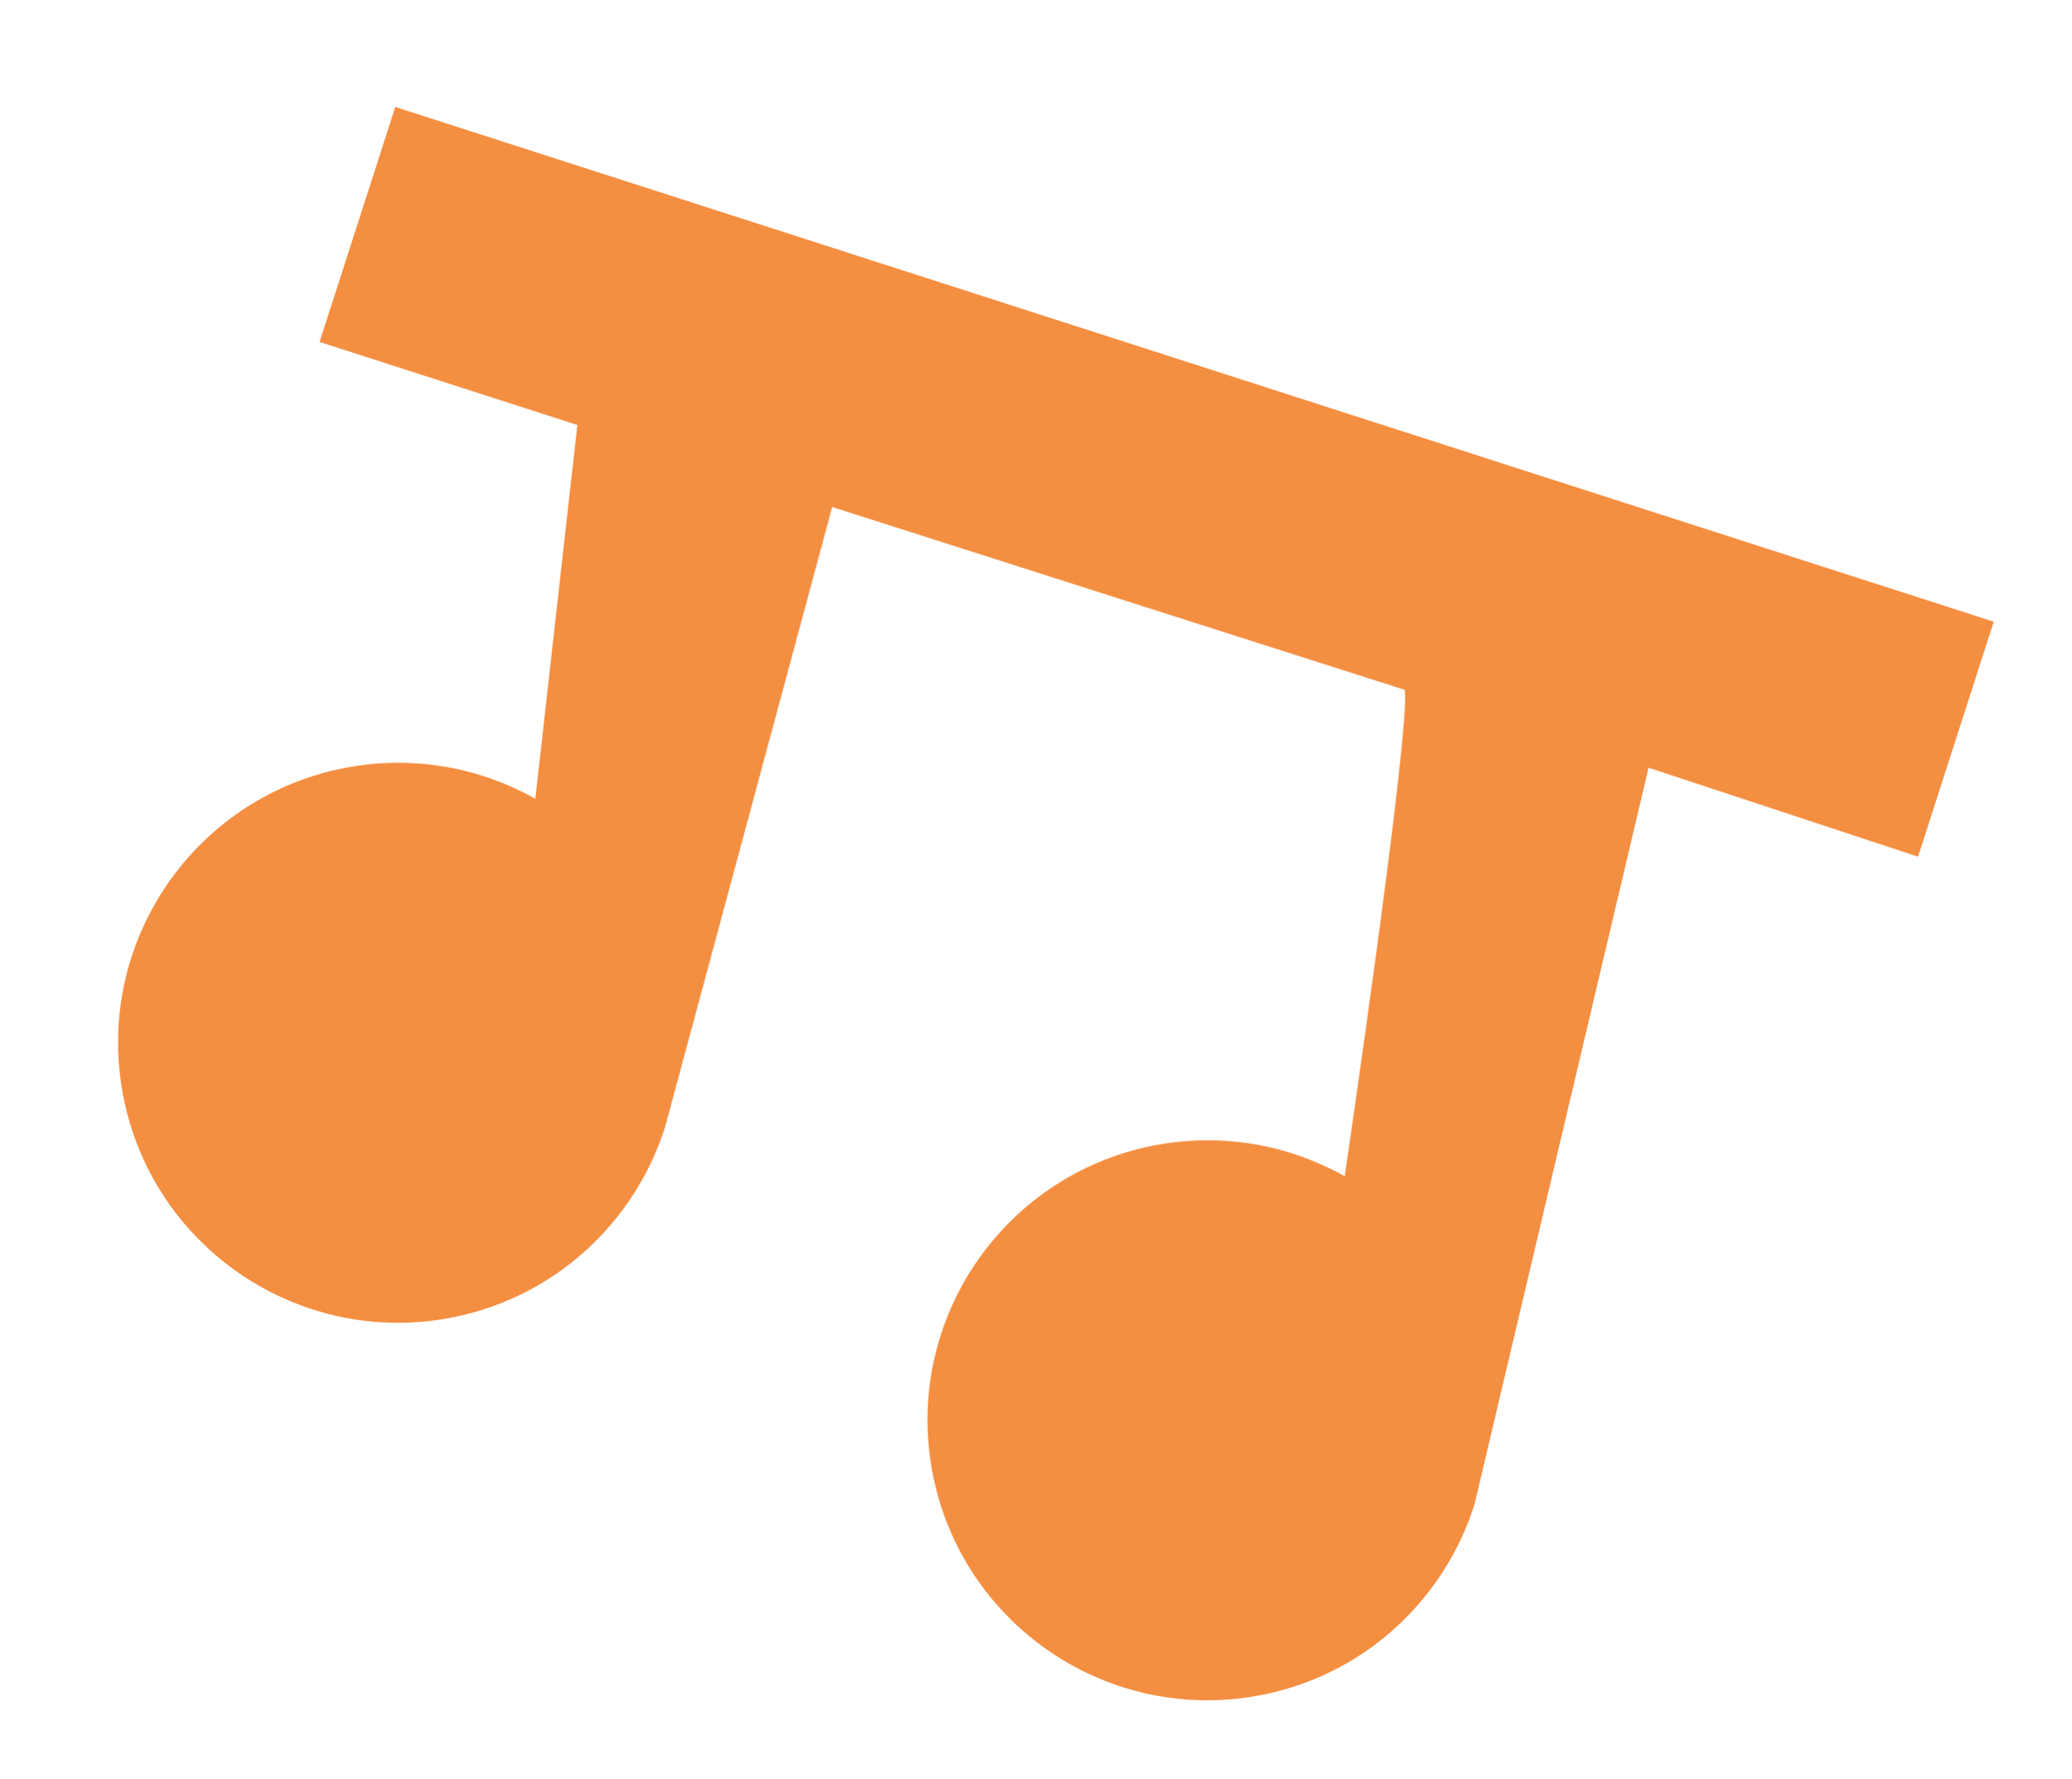
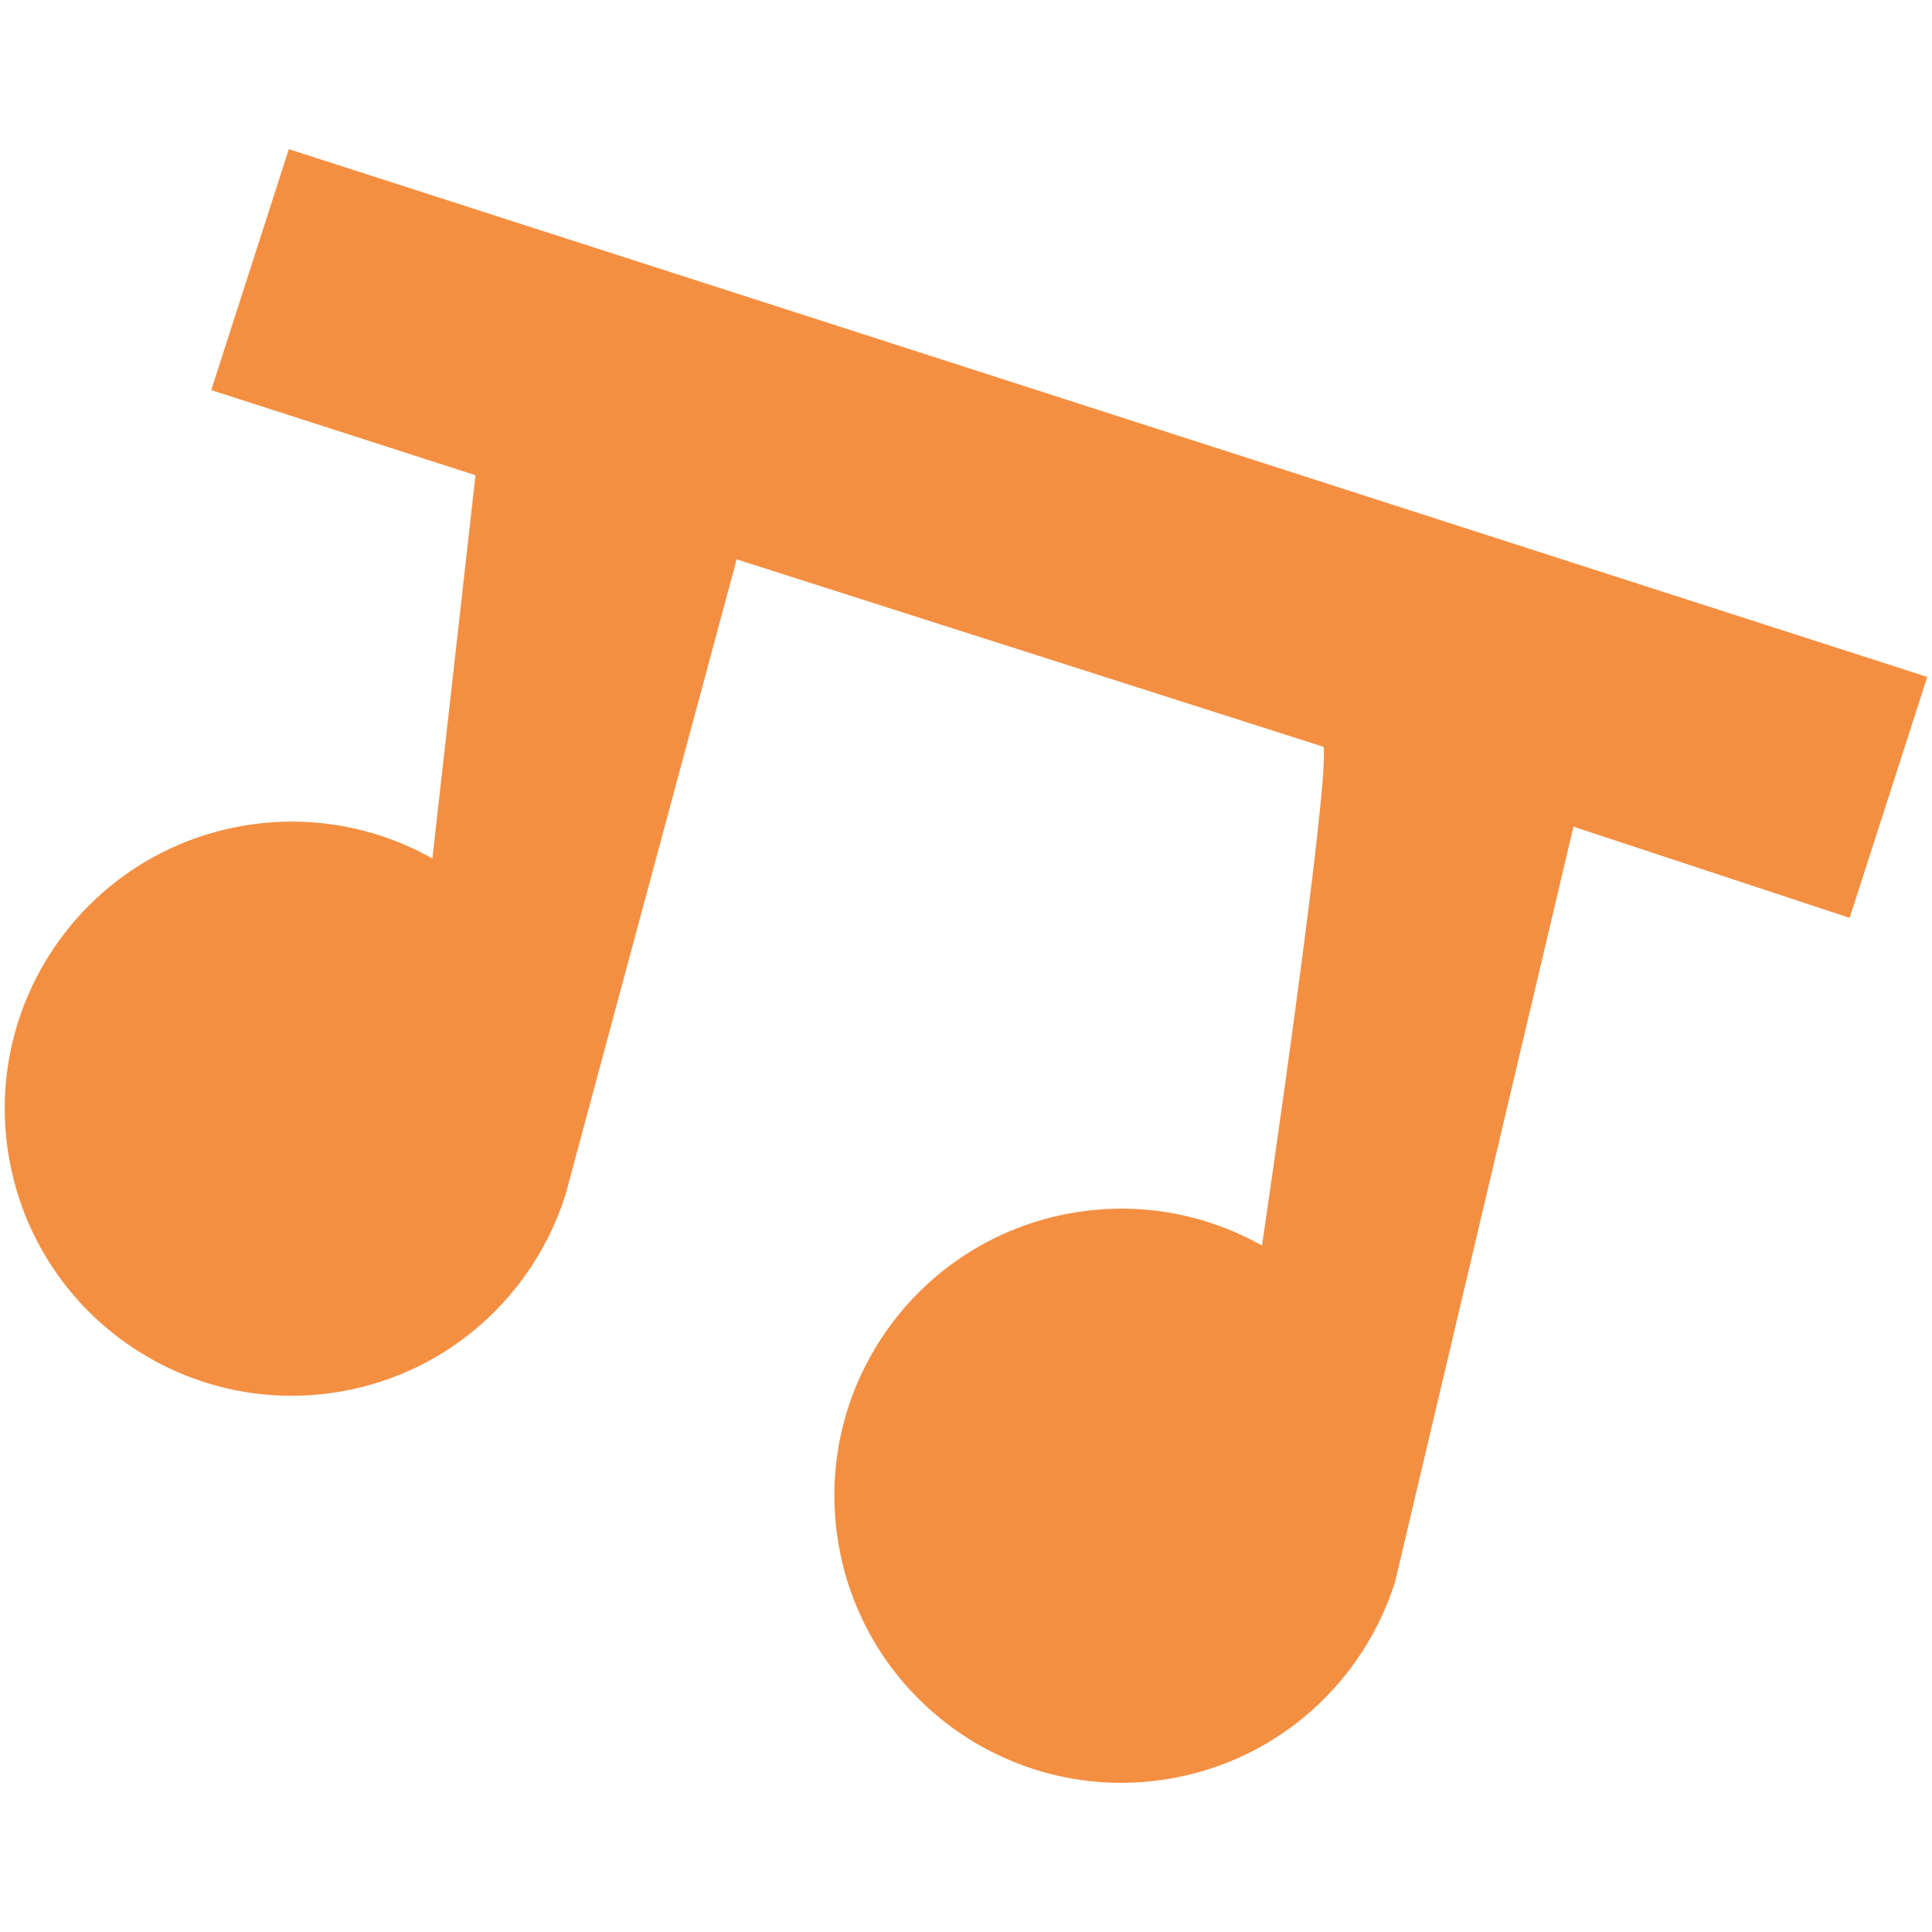
- <svg xmlns="http://www.w3.org/2000/svg" version="1.1" id="Layer_1" x="0px" y="0px" width="283.465px" height="243.448px" viewBox="0 0 283.465 243.448" enable-background="new 0 0 283.465 243.448" xml:space="preserve">
-   <defs id="defs7" />
-   <path fill="#AB218E" d="M262.509,117.284l10.363-32.172L54.097,14.642L43.734,46.813L79.019,58.18l-5.754,51.173  c-7.425-4.178-16.291-5.925-25.35-4.353c-20.86,3.631-34.815,23.478-31.178,44.333c3.626,20.857,23.474,34.823,44.324,31.19  c14.612-2.544,25.801-13.057,29.974-26.266l22.86-84.845l78.362,25.033c0.845,5.195-8.214,66.593-8.214,66.593  c-7.427-4.18-16.292-5.928-25.351-4.356c-20.859,3.634-34.814,23.479-31.177,44.334c3.626,20.856,23.474,34.824,44.323,31.189  c14.612-2.543,25.802-13.054,29.973-26.264l23.819-100.838L262.509,117.284z" id="path2" style="fill:#f48f42;fill-opacity:1" />
+ <svg xmlns="http://www.w3.org/2000/svg" width="71.376mm" height="71.376mm" viewBox="0 0 252.907 252.907" id="svg2" version="1.1">
+   <defs id="defs4">
+     <clipPath clipPathUnits="userSpaceOnUse" id="clipPath18">
+       <path d="m 0,326.957 809.565,0 L 809.565,0 0,0 Z" id="path16" />
+     </clipPath>
+   </defs>
+   <g id="layer1" transform="translate(-202.0305,-54.97274)">
+     <path style="fill:#f48f42;fill-opacity:1" id="path2" d="m 444.159,175.125 10.159,-31.54 -214.477,-69.085 -10.159,31.539 34.592,11.144 -5.641,50.168 c -7.279,-4.096 -15.971,-5.809 -24.852,-4.267 -20.45,3.56 -34.131,23.017 -30.565,43.462 3.555,20.447 23.013,34.139 43.453,30.577 14.325,-2.494 25.294,-12.8 29.385,-25.75 l 22.411,-83.178 76.822,24.541 c 0.828,5.093 -8.053,65.285 -8.053,65.285 -7.281,-4.098 -15.972,-5.812 -24.853,-4.27 -20.449,3.563 -34.13,23.018 -30.564,43.463 3.555,20.446 23.013,34.14 43.452,30.576 14.325,-2.493 25.295,-12.798 29.384,-25.748 l 23.351,-98.857 36.154,11.942 z" />
+   </g>
</svg>
